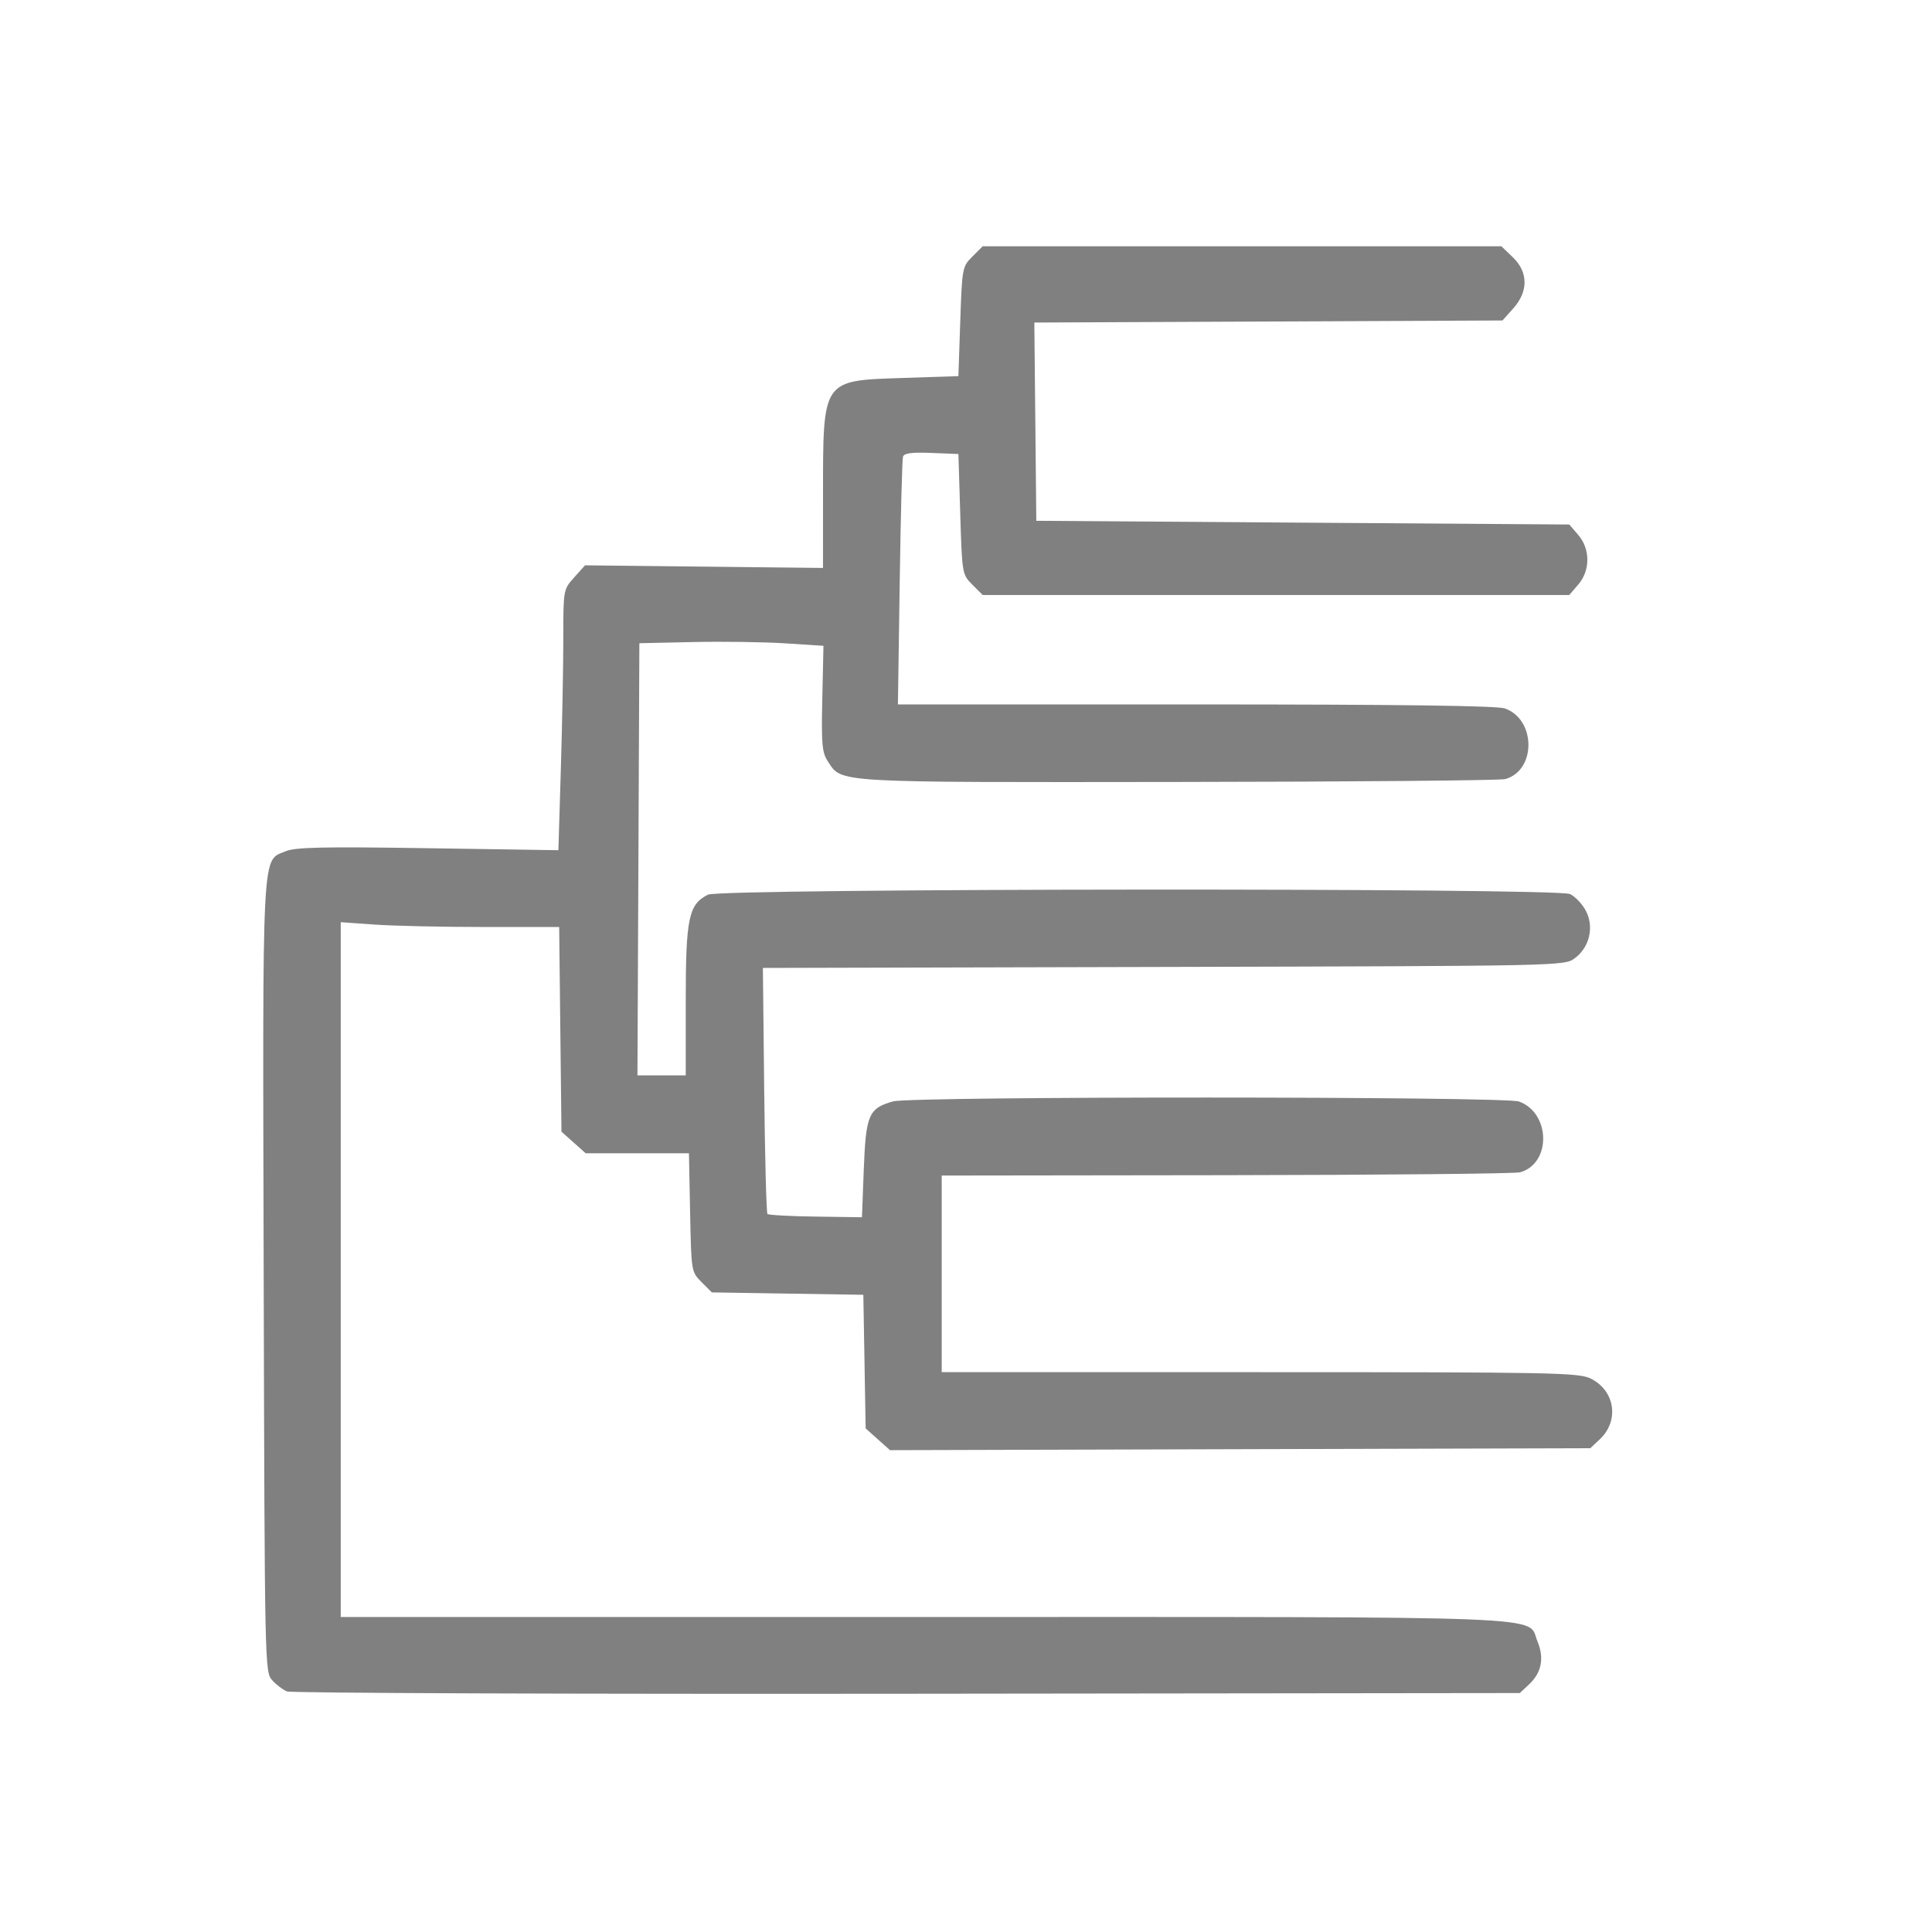
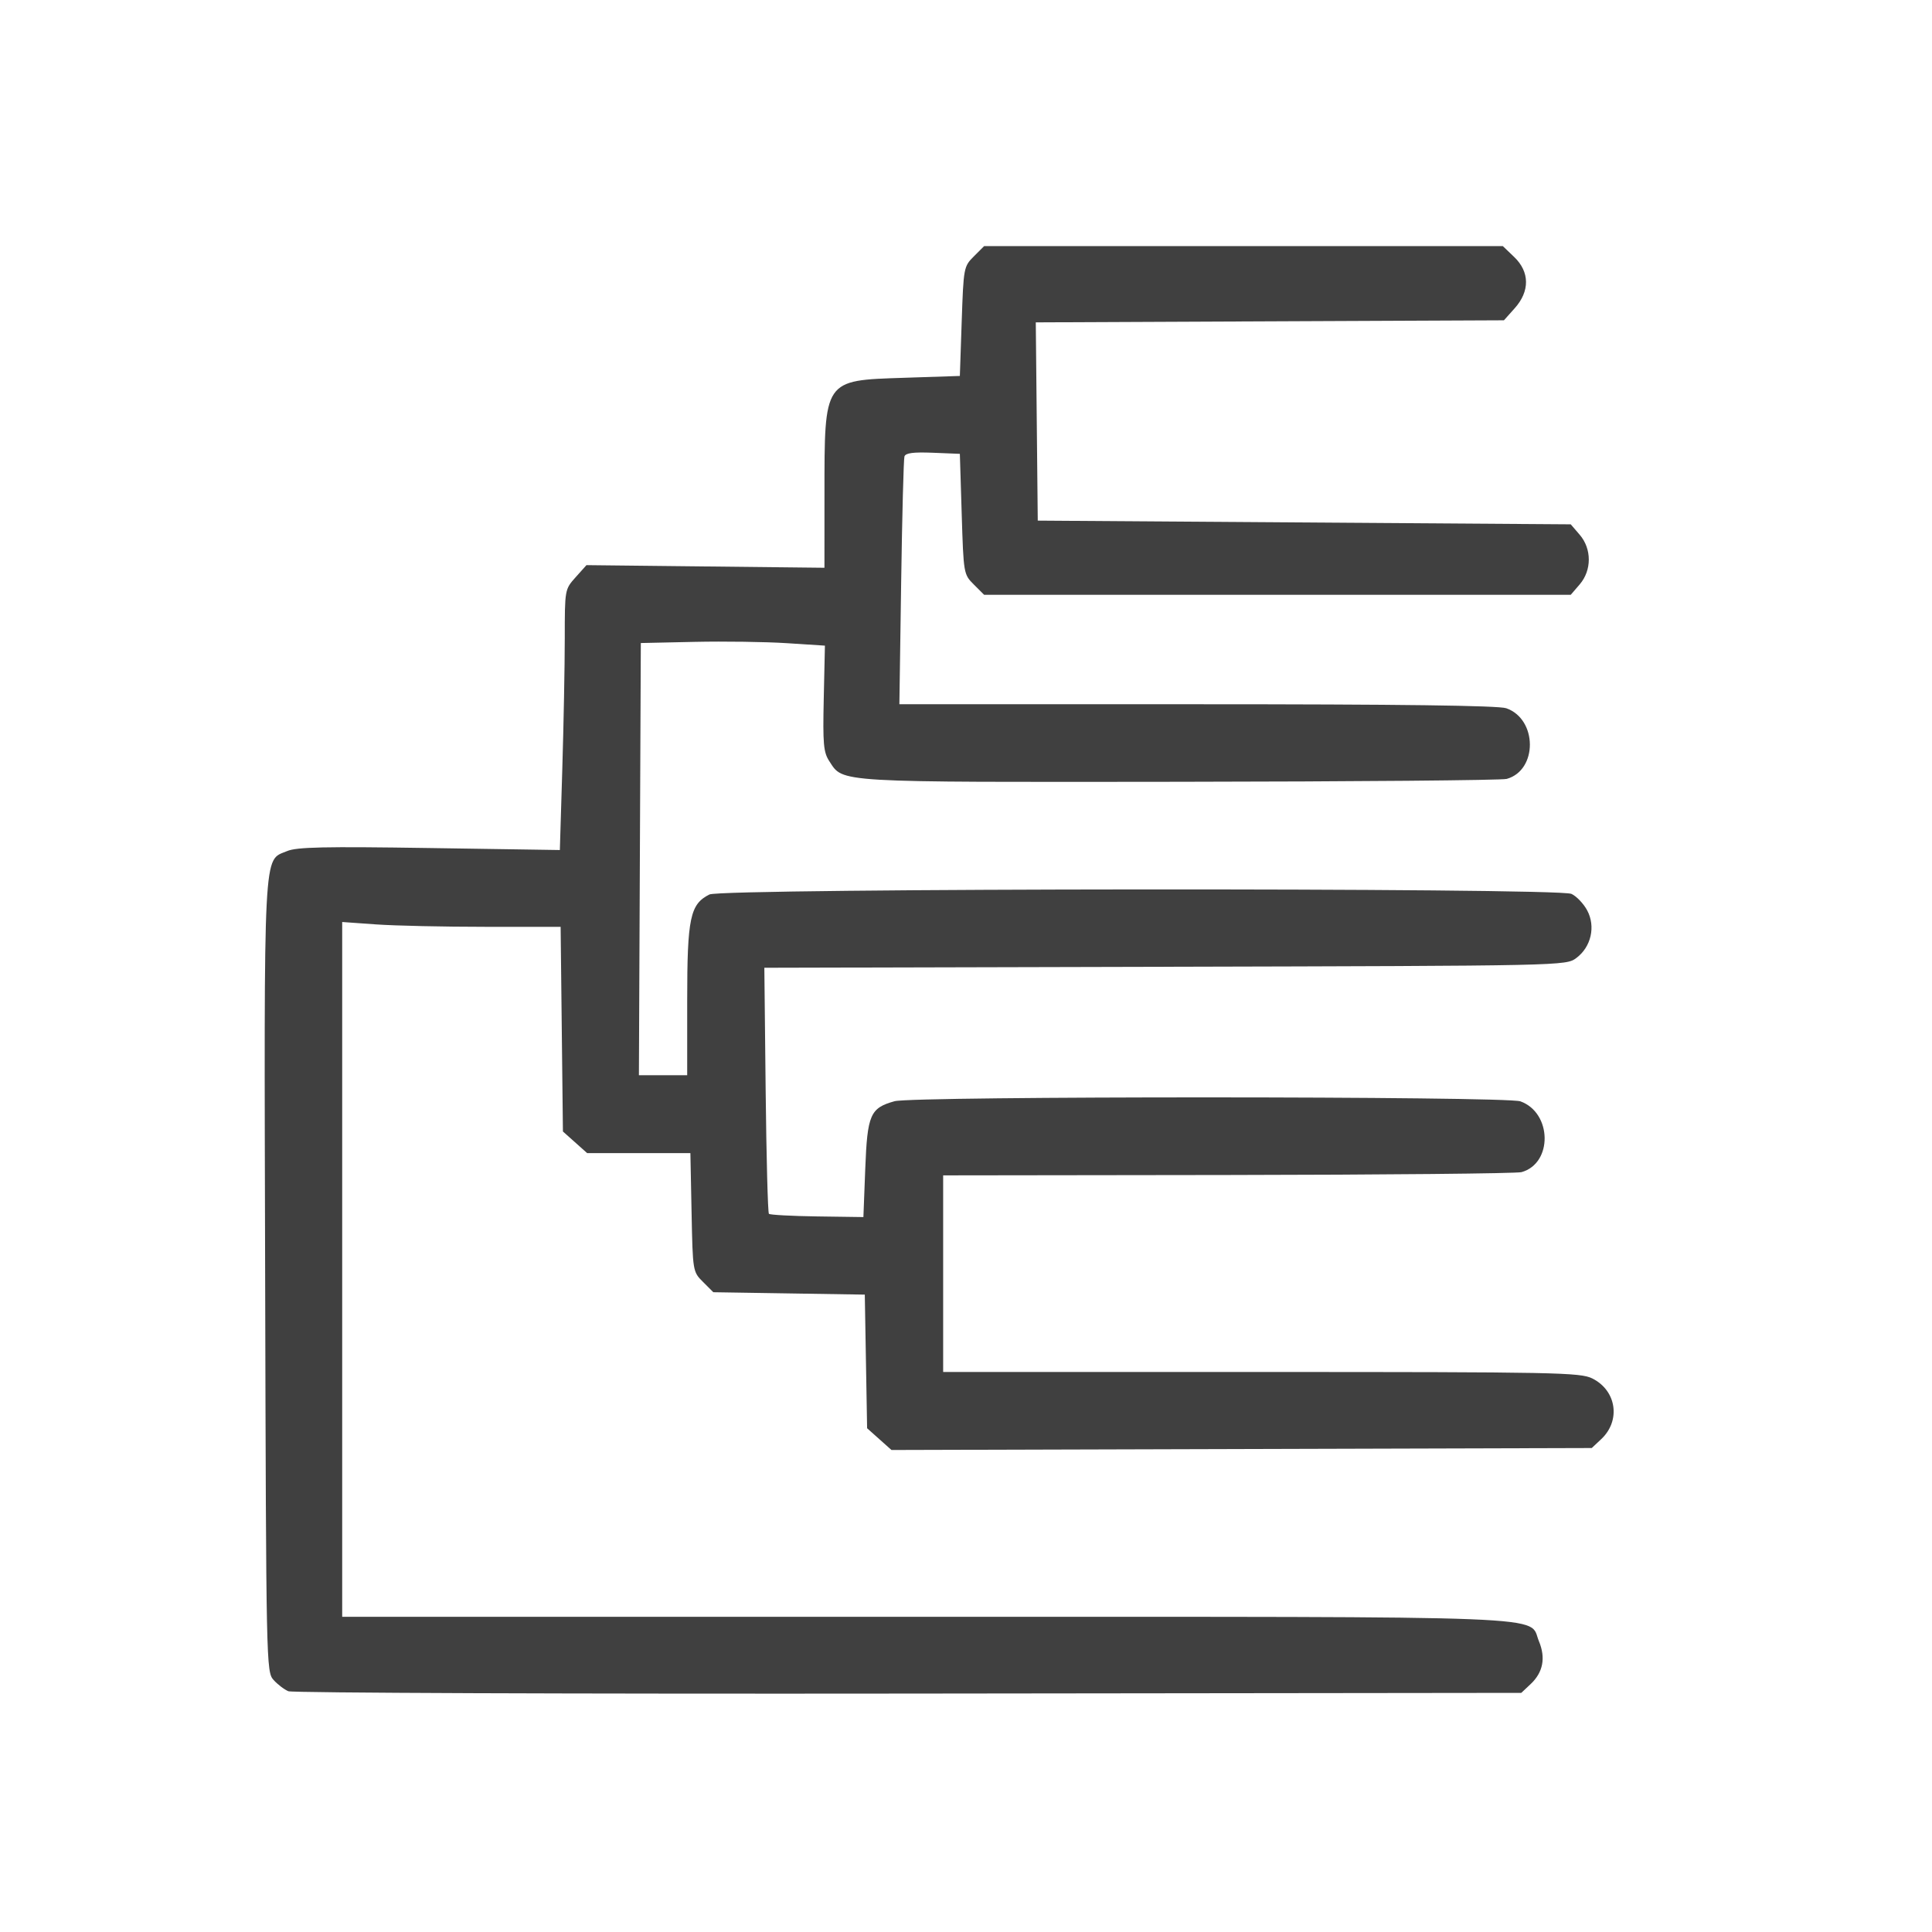
<svg xmlns="http://www.w3.org/2000/svg" width="744" height="744" id="svg2" version="1.1">
  <defs id="defs4" />
-   <g id="layer1" transform="translate(0,-308.3622)">
+   <g id="layer1" transform="translate(0,-308.3622)" style="display:none">
    <path style="fill:#808080;fill-opacity:1" d="m 110.502,959.718 c -1.571,-0.647 -4.143,-2.605 -5.714,-4.351 -2.814,-3.128 -2.863,-5.462 -3.24,-155.154 -0.423,-168.017 -0.829,-160.135 8.46,-164.041 3.714,-1.561 14.403,-1.79 54.82,-1.171 l 50.206,0.769 0.945,-31.283 c 0.52,-17.206 0.946,-39.791 0.948,-50.189 0.003,-18.879 0.01,-18.913 4.18,-23.571 l 4.177,-4.665 45.823,0.505 45.823,0.505 0.009,-28.362 c 0.012,-44.34 -0.375,-43.772 30.494,-44.791 l 21.64,-0.714 0.714,-21.043 c 0.702,-20.671 0.784,-21.113 4.675,-25 l 3.961,-3.957 99.874,0 99.874,0 4.38,4.196 c 5.986,5.735 6.066,13.157 0.212,19.71 l -4.168,4.665 -90.141,0.398 -90.141,0.398 0.38,38.173 0.38,38.173 102.624,0.714 102.624,0.714 3.447,4.008 c 4.676,5.437 4.676,13.69 -5.5e-4,19.126 l -3.448,4.008 -112.948,0 -112.948,0 -3.961,-3.956 c -3.933,-3.928 -3.966,-4.12 -4.675,-27.143 l -0.714,-23.187 -10.378,-0.42 c -7.535,-0.305 -10.537,0.086 -10.96,1.429 -0.32,1.017 -0.89,22.902 -1.267,48.634 l -0.685,46.786 114.646,0 c 78.067,0 116.051,0.49 119.051,1.535 12.045,4.199 12.174,23.861 0.179,27.217 -1.893,0.53 -58.588,1.027 -125.989,1.105 -133.521,0.155 -129.416,0.395 -134.843,-7.892 -2.281,-3.482 -2.554,-6.553 -2.164,-24.261 l 0.447,-20.274 -14.733,-0.952 c -8.103,-0.523 -24.055,-0.749 -35.447,-0.501 l -20.714,0.451 -0.369,83.214 -0.369,83.214 9.297,0 9.297,0 0.003,-28.929 c 0.003,-31.662 1.116,-36.949 8.569,-40.673 4.885,-2.441 326.6,-2.664 331.941,-0.23 1.927,0.878 4.653,3.729 6.056,6.335 3.34,6.201 1.54,14.118 -4.173,18.36 -4.028,2.991 -4.21,2.994 -158.359,3.376 l -154.326,0.382 0.502,46.999 c 0.276,25.85 0.841,47.339 1.257,47.754 0.415,0.415 8.773,0.867 18.571,1.005 l 17.816,0.25 0.714,-18.598 c 0.802,-20.878 1.9,-23.409 11.286,-26.016 7.2,-2 235.429,-1.959 241.001,0.044 12.218,4.39 12.534,23.881 0.442,27.264 -1.893,0.53 -52.782,1.027 -113.085,1.105 l -109.644,0.142 0,37.857 0,37.857 122.5,0 c 113.764,10e-4 122.856,0.18 127.498,2.5 9.321,4.658 11.023,16.213 3.436,23.341 l -3.664,3.443 -134.839,0.379 -134.839,0.379 -4.689,-4.187 -4.689,-4.187 -0.446,-25.73 -0.446,-25.73 -29.167,-0.461 -29.167,-0.461 -3.958,-3.957 c -3.949,-3.948 -3.959,-4.007 -4.414,-26.786 l -0.455,-22.829 -19.879,0 -19.879,0 -4.665,-4.166 -4.665,-4.166 -0.441,-39.405 -0.441,-39.405 -28.982,0 c -15.94,0 -34.867,-0.418 -42.059,-0.928 l -13.077,-0.928 0,133.785 0,133.785 224.332,0 c 248.979,0 232.319,-0.661 236.515,9.382 2.683,6.423 1.607,12.014 -3.179,16.51 l -3.612,3.394 -235.956,0.273 c -129.776,0.15 -237.242,-0.256 -238.814,-0.903 z" id="path3032" />
  </g>
+   <g id="layer2" style="display:inline">
+     <path style="fill:#404040;fill-opacity:1" d="m 111.062,651.288 c -1.571,-0.647 -4.143,-2.605 -5.714,-4.351 -2.814,-3.128 -2.863,-5.462 -3.24,-155.154 -0.423,-168.017 -0.829,-160.135 8.46,-164.041 3.714,-1.561 14.403,-1.79 54.82,-1.171 l 50.206,0.769 0.945,-31.283 c 0.52,-17.206 0.946,-39.791 0.948,-50.189 0.003,-18.879 0.01,-18.913 4.18,-23.571 l 4.177,-4.665 45.823,0.505 45.823,0.505 0.009,-28.362 c 0.012,-44.34 -0.375,-43.772 30.494,-44.791 l 21.64,-0.714 0.714,-21.043 c 0.702,-20.671 0.784,-21.113 4.675,-25 l 3.961,-3.957 99.874,0 99.874,0 4.38,4.196 c 5.986,5.735 6.066,13.157 0.212,19.71 l -4.168,4.665 -90.141,0.398 -90.141,0.398 0.38,38.173 0.38,38.173 102.624,0.714 102.624,0.714 3.447,4.008 c 4.676,5.437 4.676,13.69 -5.5e-4,19.126 l -3.448,4.008 -112.948,0 -112.948,0 -3.961,-3.956 c -3.933,-3.928 -3.966,-4.12 -4.675,-27.143 l -0.714,-23.187 -10.378,-0.42 c -7.535,-0.305 -10.537,0.086 -10.96,1.429 -0.32,1.017 -0.89,22.902 -1.267,48.634 l -0.685,46.786 114.646,0 c 78.067,0 116.051,0.49 119.051,1.535 12.045,4.199 12.174,23.861 0.179,27.217 -1.893,0.53 -58.588,1.027 -125.989,1.105 -133.521,0.155 -129.416,0.395 -134.843,-7.892 -2.281,-3.482 -2.554,-6.553 -2.164,-24.261 l 0.447,-20.274 -14.733,-0.952 c -8.103,-0.523 -24.055,-0.749 -35.447,-0.501 l -20.714,0.451 -0.369,83.214 -0.369,83.214 9.297,0 9.297,0 0.003,-28.929 c 0.003,-31.662 1.116,-36.949 8.569,-40.673 4.885,-2.441 326.6,-2.664 331.941,-0.23 1.927,0.878 4.653,3.729 6.056,6.335 3.34,6.201 1.54,14.118 -4.173,18.36 -4.028,2.991 -4.21,2.994 -158.359,3.376 l -154.326,0.382 0.502,46.999 c 0.276,25.85 0.841,47.339 1.257,47.754 0.415,0.415 8.773,0.867 18.571,1.005 l 17.816,0.25 0.714,-18.598 c 0.802,-20.878 1.9,-23.409 11.286,-26.016 7.2,-2 235.429,-1.959 241.001,0.044 12.218,4.39 12.534,23.881 0.442,27.264 -1.893,0.53 -52.782,1.027 -113.085,1.105 l -109.644,0.142 0,37.857 0,37.857 122.5,0 c 113.764,10e-4 122.856,0.18 127.498,2.5 9.321,4.658 11.023,16.213 3.436,23.341 l -3.664,3.443 -134.839,0.379 -134.839,0.379 -4.689,-4.187 -4.689,-4.187 -0.446,-25.73 -0.446,-25.73 -29.167,-0.461 -29.167,-0.461 -3.958,-3.957 c -3.949,-3.948 -3.959,-4.007 -4.414,-26.786 l -0.455,-22.829 -19.879,0 -19.879,0 -4.665,-4.166 -4.665,-4.166 -0.441,-39.405 -0.441,-39.405 -28.982,0 c -15.94,0 -34.867,-0.418 -42.059,-0.928 l -13.077,-0.928 0,133.785 0,133.785 224.332,0 c 248.979,0 232.319,-0.661 236.515,9.382 2.683,6.423 1.607,12.014 -3.179,16.51 l -3.612,3.394 -235.956,0.273 c -129.776,0.15 -237.242,-0.256 -238.814,-0.903 z" id="path3032-6" />
+   </g>
</svg>
